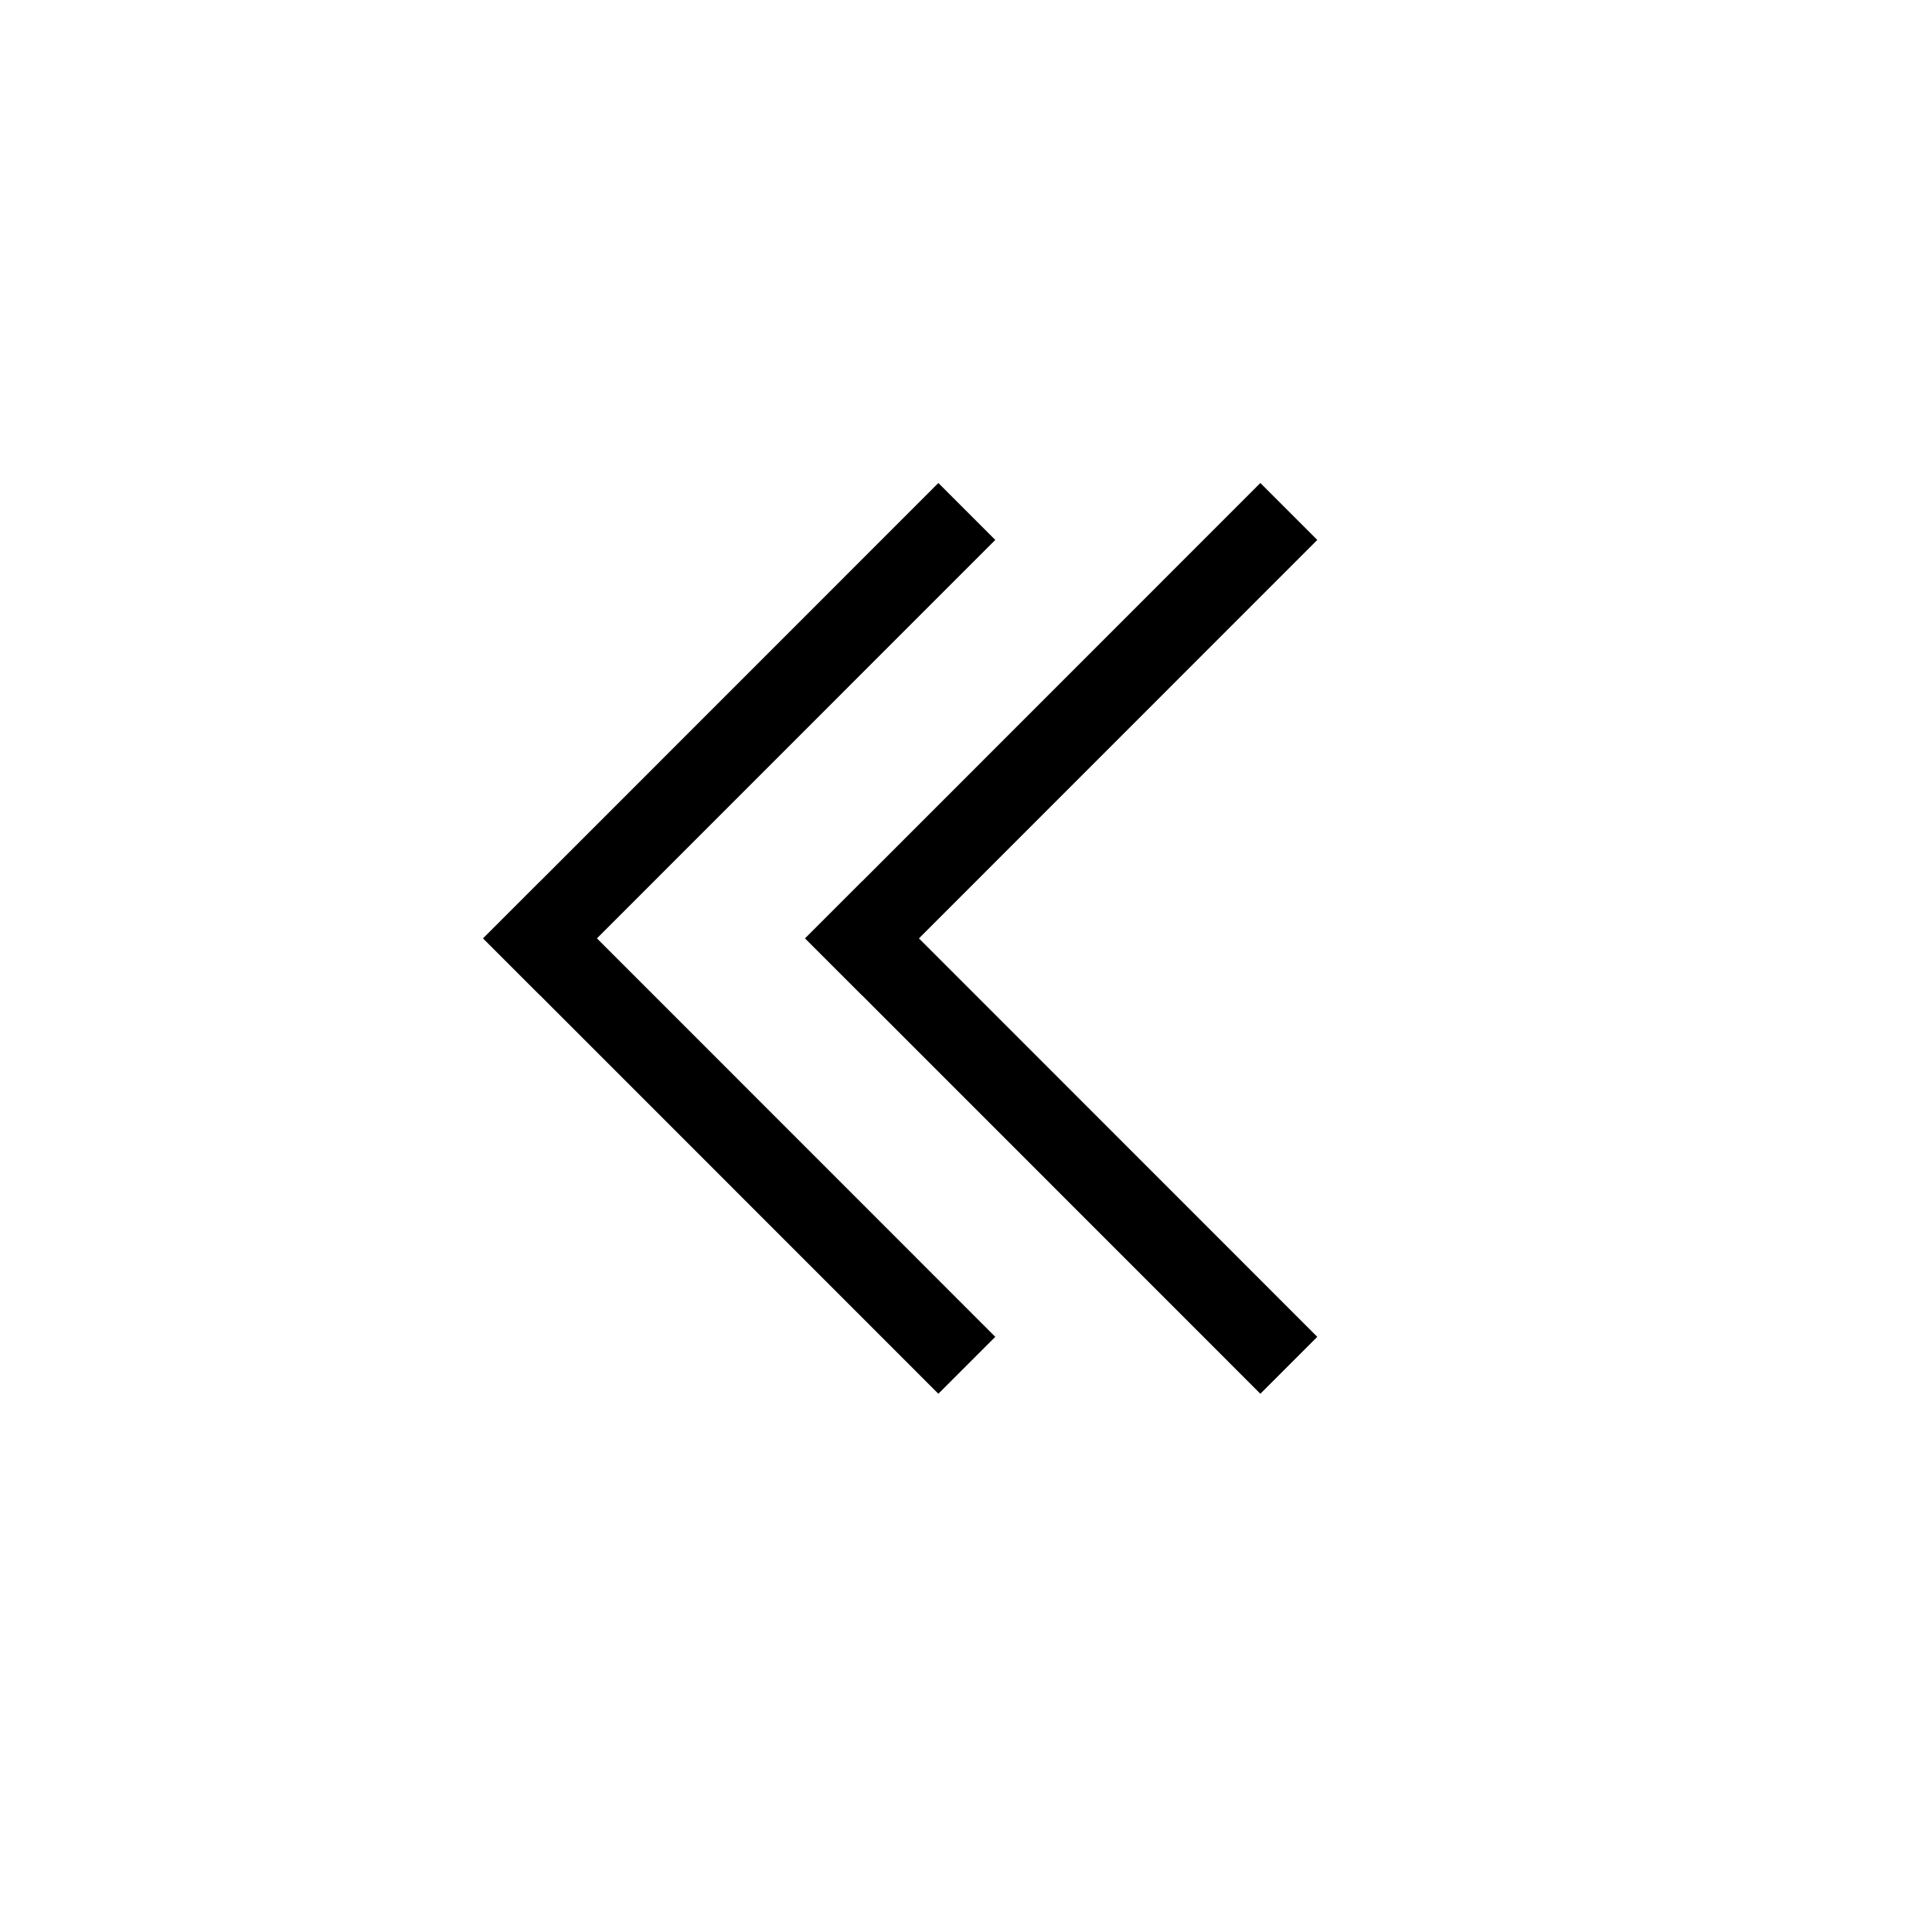
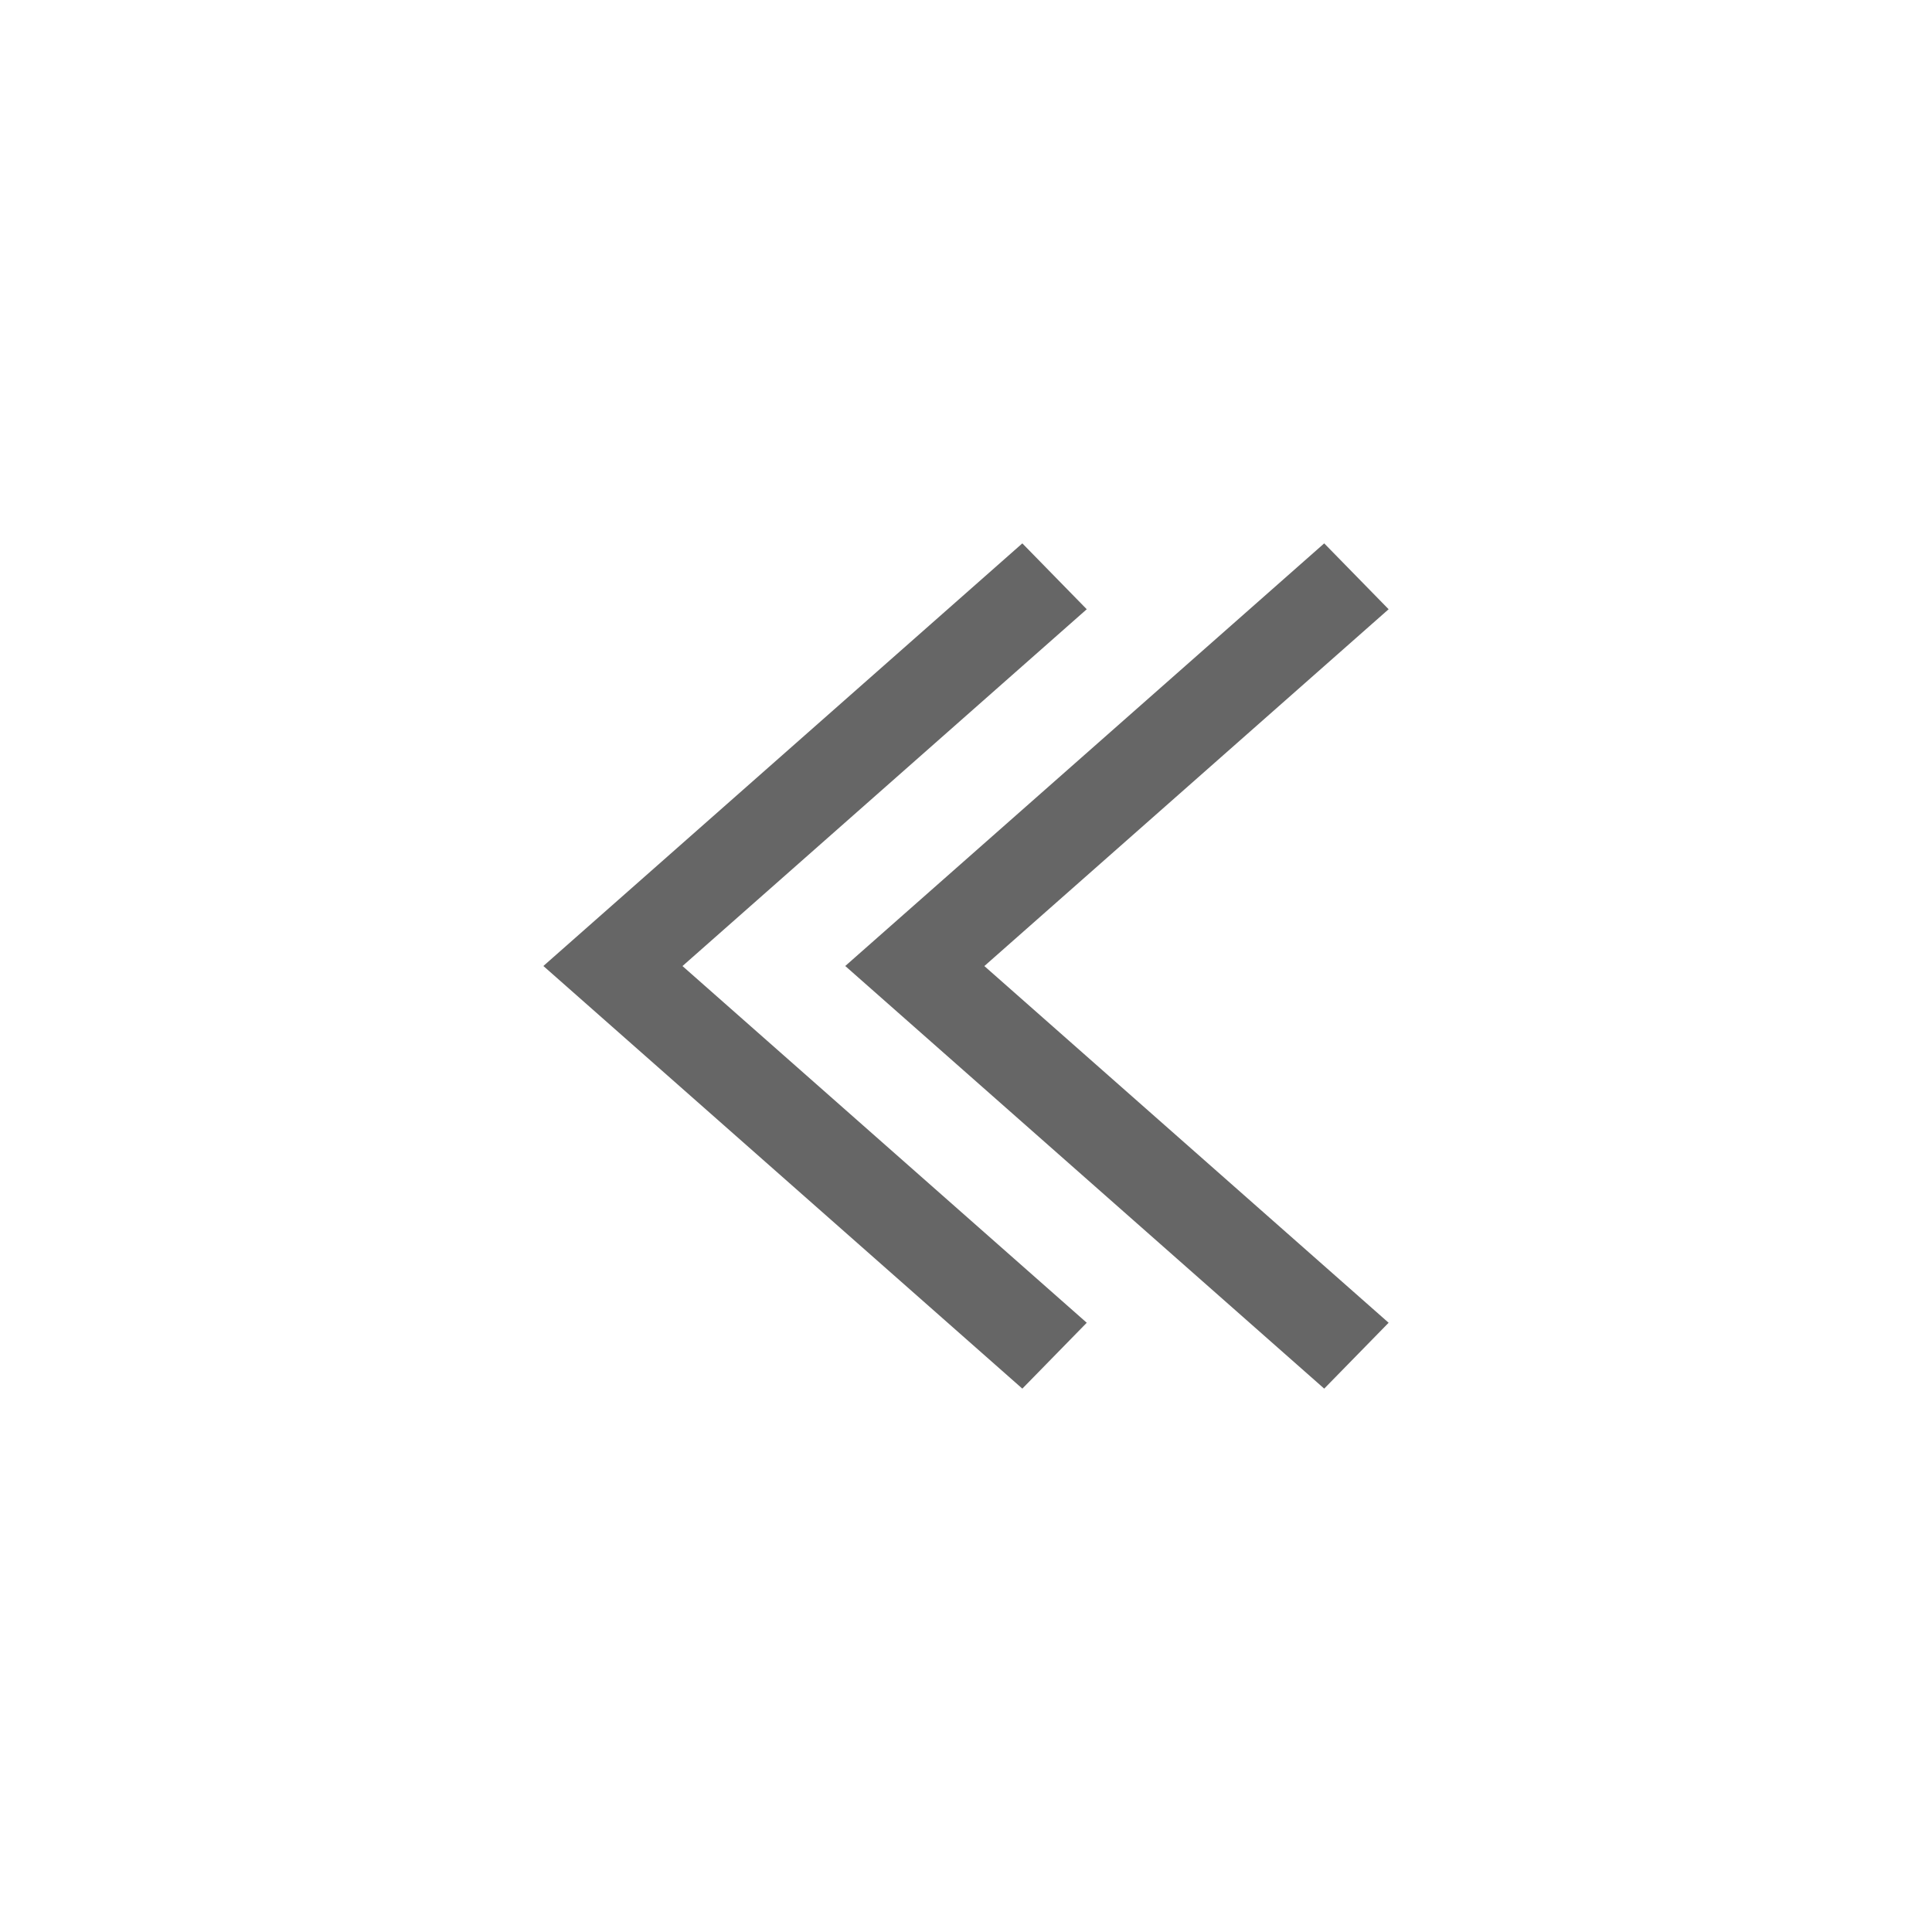
- <svg xmlns="http://www.w3.org/2000/svg" width="24px" height="24px" viewBox="0 0 24 24" version="1.1">
-   <g id="pc_쿠폰함_v01" stroke="none" stroke-width="1" fill="none" fill-rule="evenodd">
-     <g id="Pc_쿠폰함_SC-FE-MP0301" transform="translate(-904, -2577)" fill="#000000">
-       <g id="Pagination-/-Select-/Case02" transform="translate(898, 2571)">
-         <g id="Icon-/-Forms-/-Double-left" transform="translate(6, 6)">
-           <path d="M19.657,7.657 L19.656,14.656 L19.657,14.657 L19.657,15.657 L19.656,15.656 L19.657,15.657 L18.657,15.657 L18.656,15.656 L11.657,15.657 L11.657,14.657 L18.656,14.656 L18.657,7.657 L19.657,7.657 Z" id="Combined-Shape" transform="translate(15.65685, 11.65685) rotate(-225) translate(-15.65685, -11.65685) " />
-           <path d="M15.657,7.657 L15.656,14.656 L15.657,14.657 L15.657,15.657 L15.656,15.656 L15.657,15.657 L14.657,15.657 L14.656,15.656 L7.657,15.657 L7.657,14.657 L14.656,14.656 L14.657,7.657 L15.657,7.657 Z" id="Combined-Shape" transform="translate(11.65685, 11.65685) rotate(-225) translate(-11.65685, -11.65685) " />
+ <svg xmlns="http://www.w3.org/2000/svg" width="32px" height="32px" viewBox="0 0 32 32" version="1.1">
+   <defs>
+     <filter color-interpolation-filters="auto" id="filter-1">
+       <feColorMatrix in="SourceGraphic" type="matrix" values="0 0 0 0 0.4 0 0 0 0 0.4 0 0 0 0 0.4 0 0 0 1 0" />
+     </filter>
+   </defs>
+   <g id="공통가이드-정리_김지연" stroke="none" stroke-width="1" fill="none" fill-rule="evenodd">
+     <g id="[PC]-Pagination" transform="translate(-407, -454)">
+       <g id="&lt;&lt;" transform="translate(407, 454)">
+         <rect id="Boundary" x="0" y="0" width="32" height="32" />
+         <g filter="url(#filter-1)" id="Icon-/-Forms-/-Next+Double">
+           <g transform="translate(16, 16) scale(-1, 1) translate(-16, -16) translate(4, 4)">
+             <rect id="Bounding-box" x="0" y="0" width="24" height="24" />
+             <path d="M17.909,10 L19,11.067 L12,19 L5,11.067 L6.091,10 L11.999,16.696 L17.909,10 Z M17.909,5 L19,6.067 L12,14 L5,6.067 L6.091,5 L11.999,11.696 L17.909,5 Z" id="Path-4" fill="#191919" fill-rule="nonzero" transform="translate(12, 12) rotate(-90) translate(-12, -12) " />
+           </g>
        </g>
      </g>
    </g>
  </g>
</svg>
